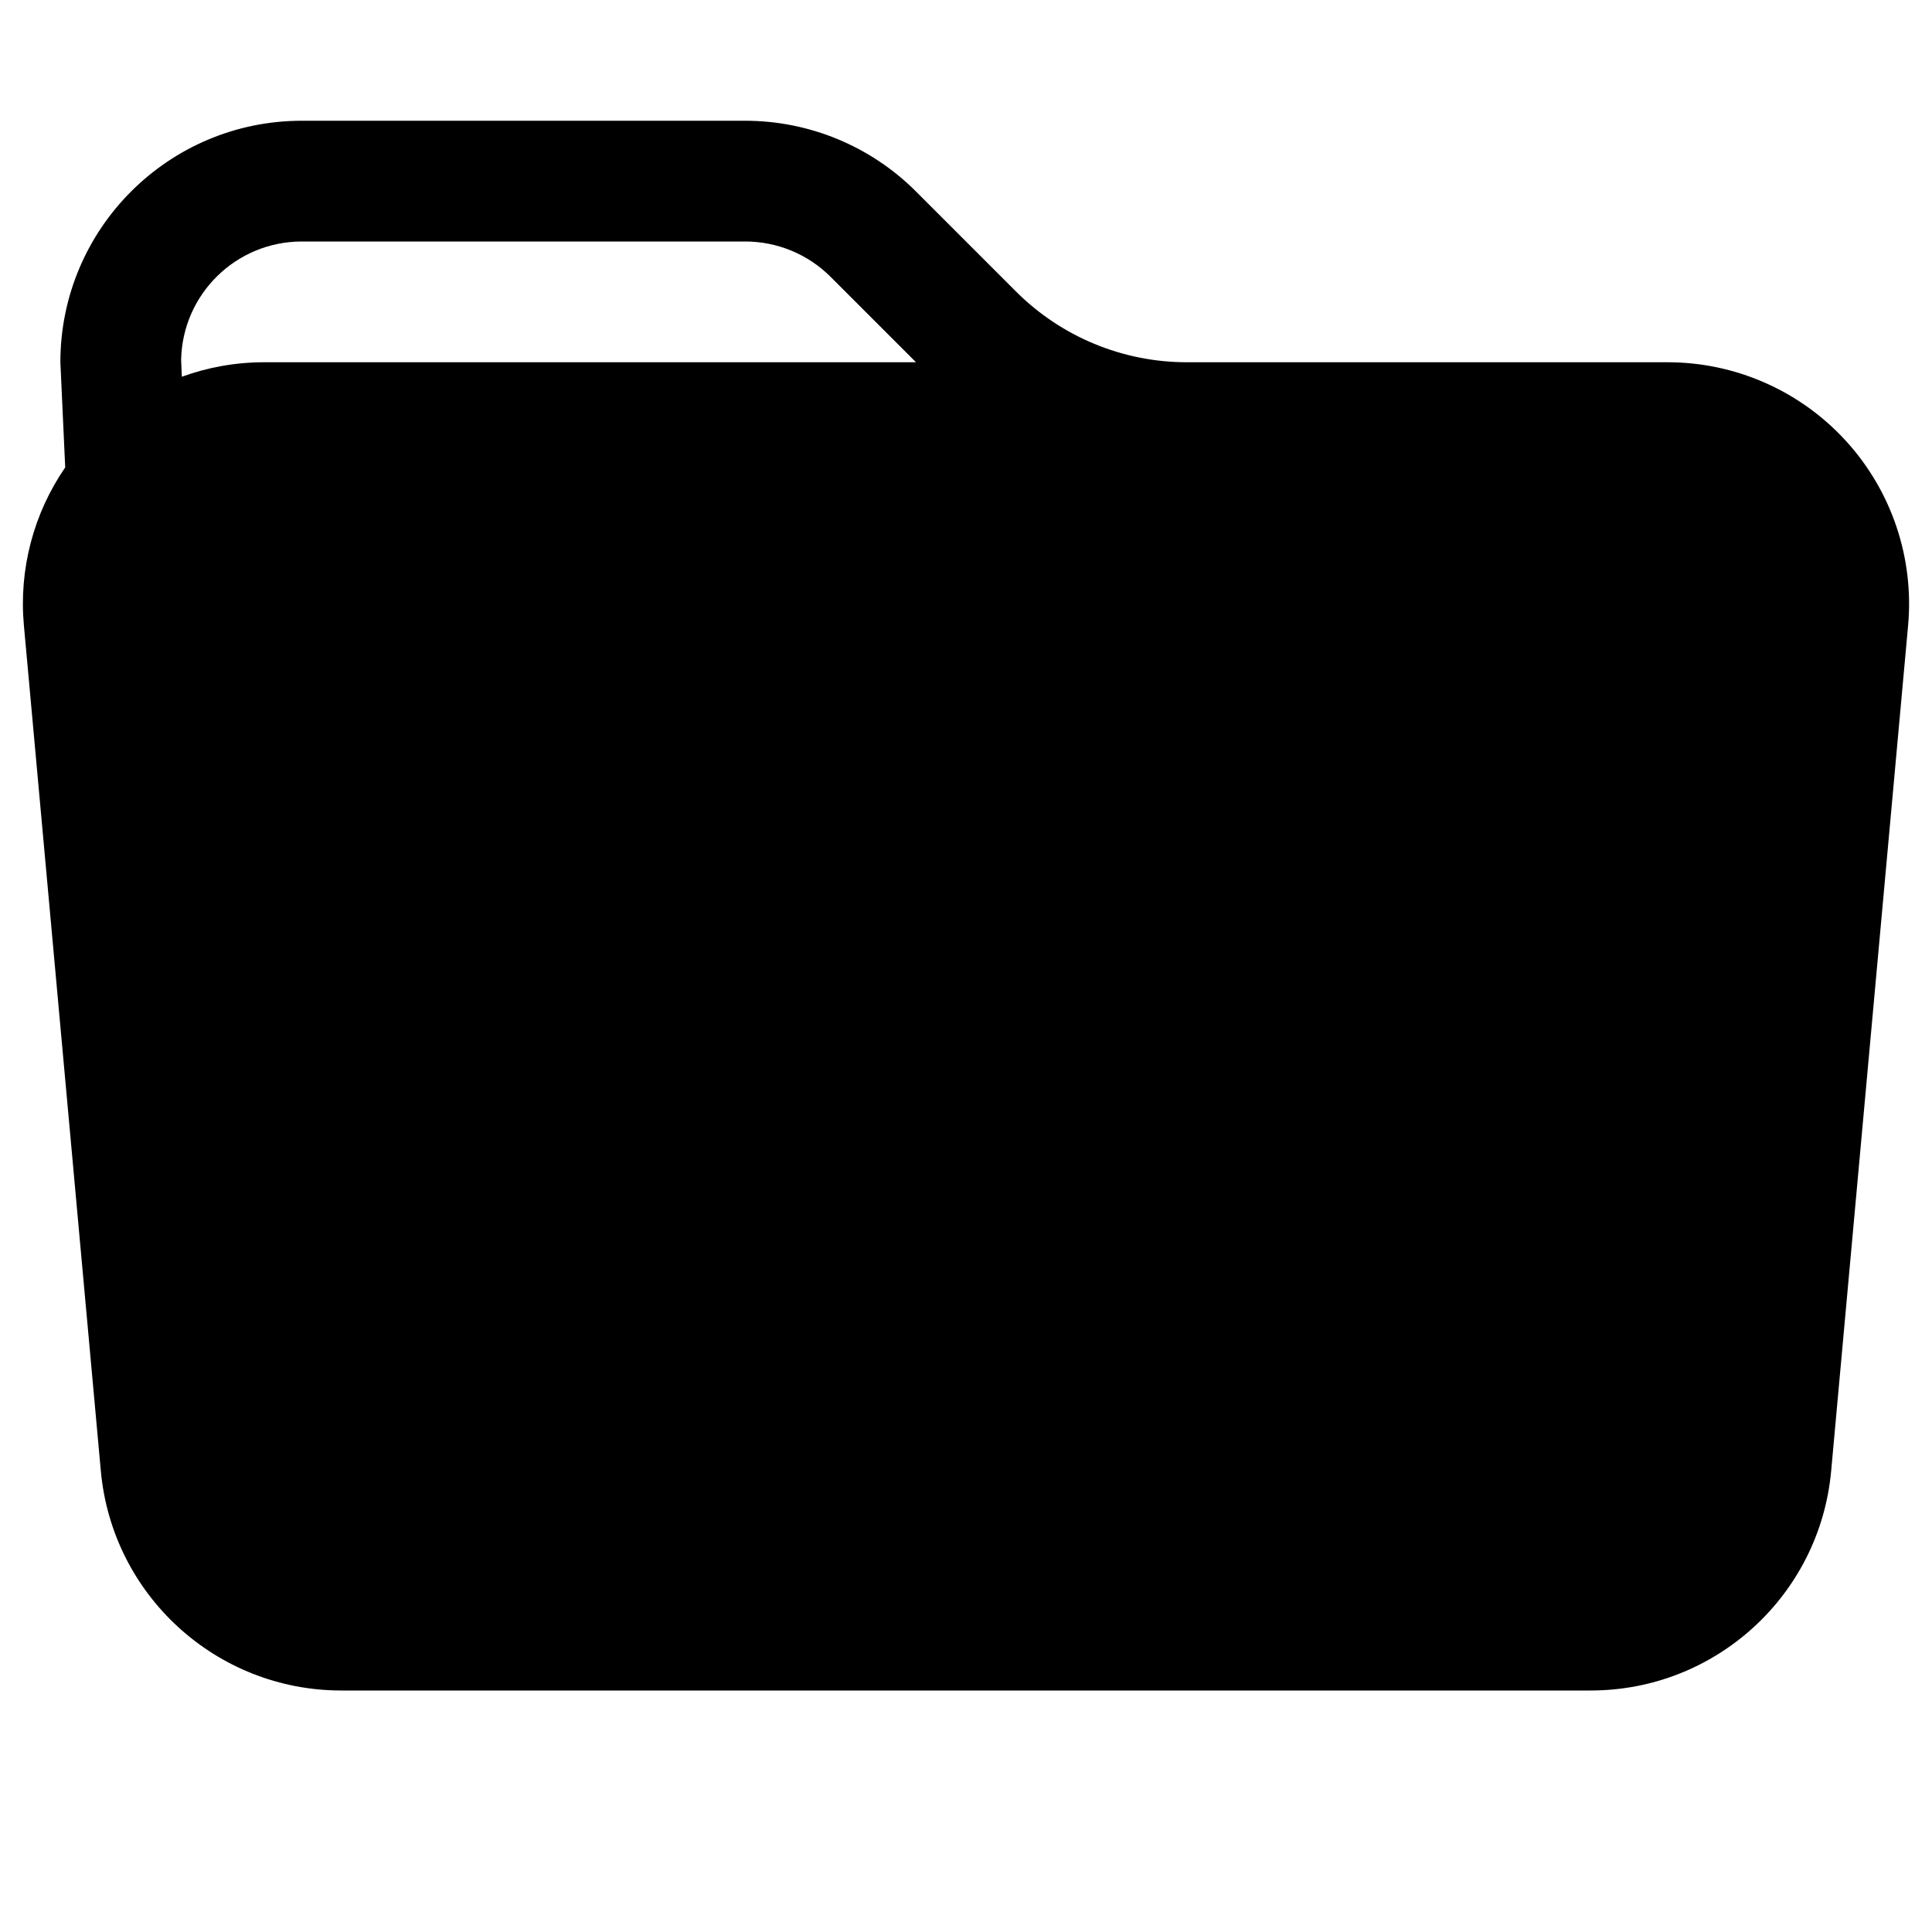
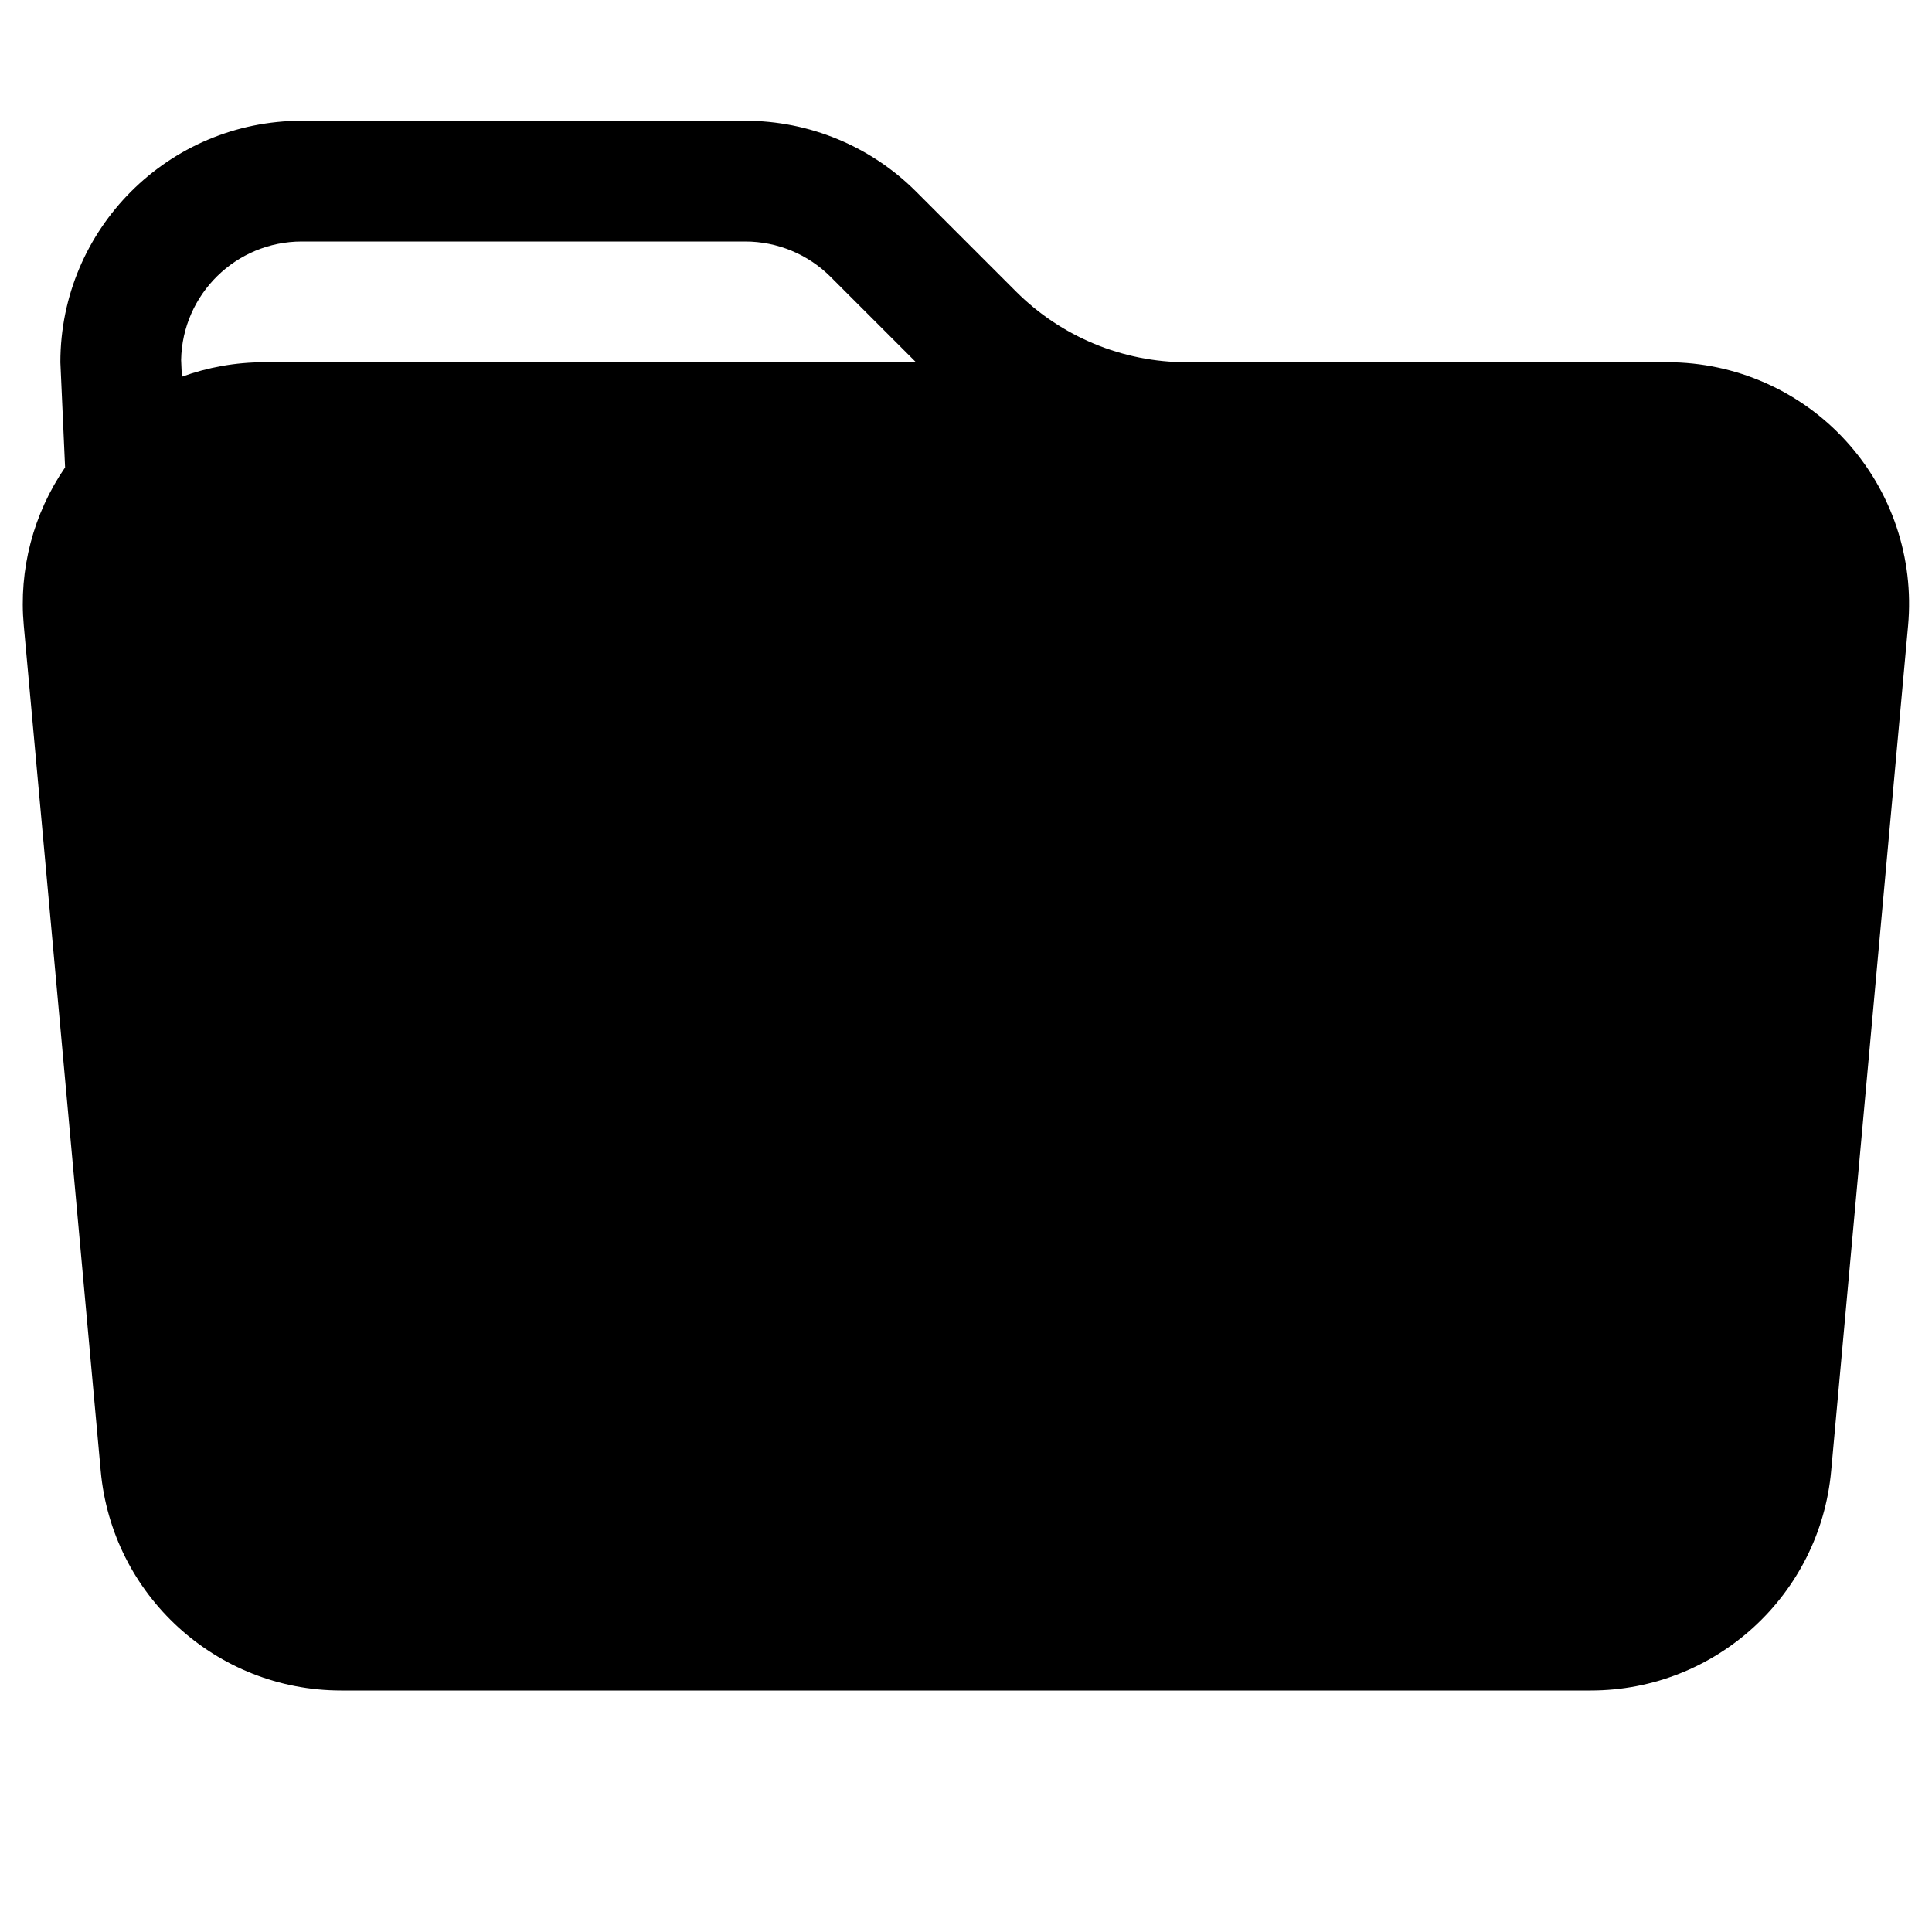
<svg xmlns="http://www.w3.org/2000/svg" class="bi bi-folder-fill" fill="currentColor" height="16" viewBox="0 0 16 16" width="16">
-   <path d="M9.828 3h3.982a2 2 0 0 1 1.992 2.181l-.637 7A2 2 0 0 1 13.174 14H2.826a2 2 0 0 1-1.991-1.819l-.637-7a1.99 1.99 0 0 1 .342-1.31L.5 3a2 2 0 0 1 2-2h3.672a2 2 0 0 1 1.414.586l.828.828A2 2 0 0 0 9.828 3zm-8.322.12C1.72 3.042 1.95 3 2.19 3h5.396l-.707-.707A1 1 0 0 0 6.172 2H2.5a1 1 0 0 0-1 .981l.006.139z" />
+   <path d="M9.828 3h3.982a2 2 0 0 1 1.992 2.181l-.637 7A2 2 0 0 1 13.174 14H2.825a2 2 0 0 1-1.991-1.819l-.637-7a1.99 1.99 0 0 1 .342-1.31L.5 3a2 2 0 0 1 2-2h3.672a2 2 0 0 1 1.414.586l.828.828A2 2 0 0 0 9.828 3zm-8.322.12C1.72 3.042 1.95 3 2.19 3h5.396l-.707-.707A1 1 0 0 0 6.172 2H2.5a1 1 0 0 0-1 .981l.006.139z" />
</svg>
